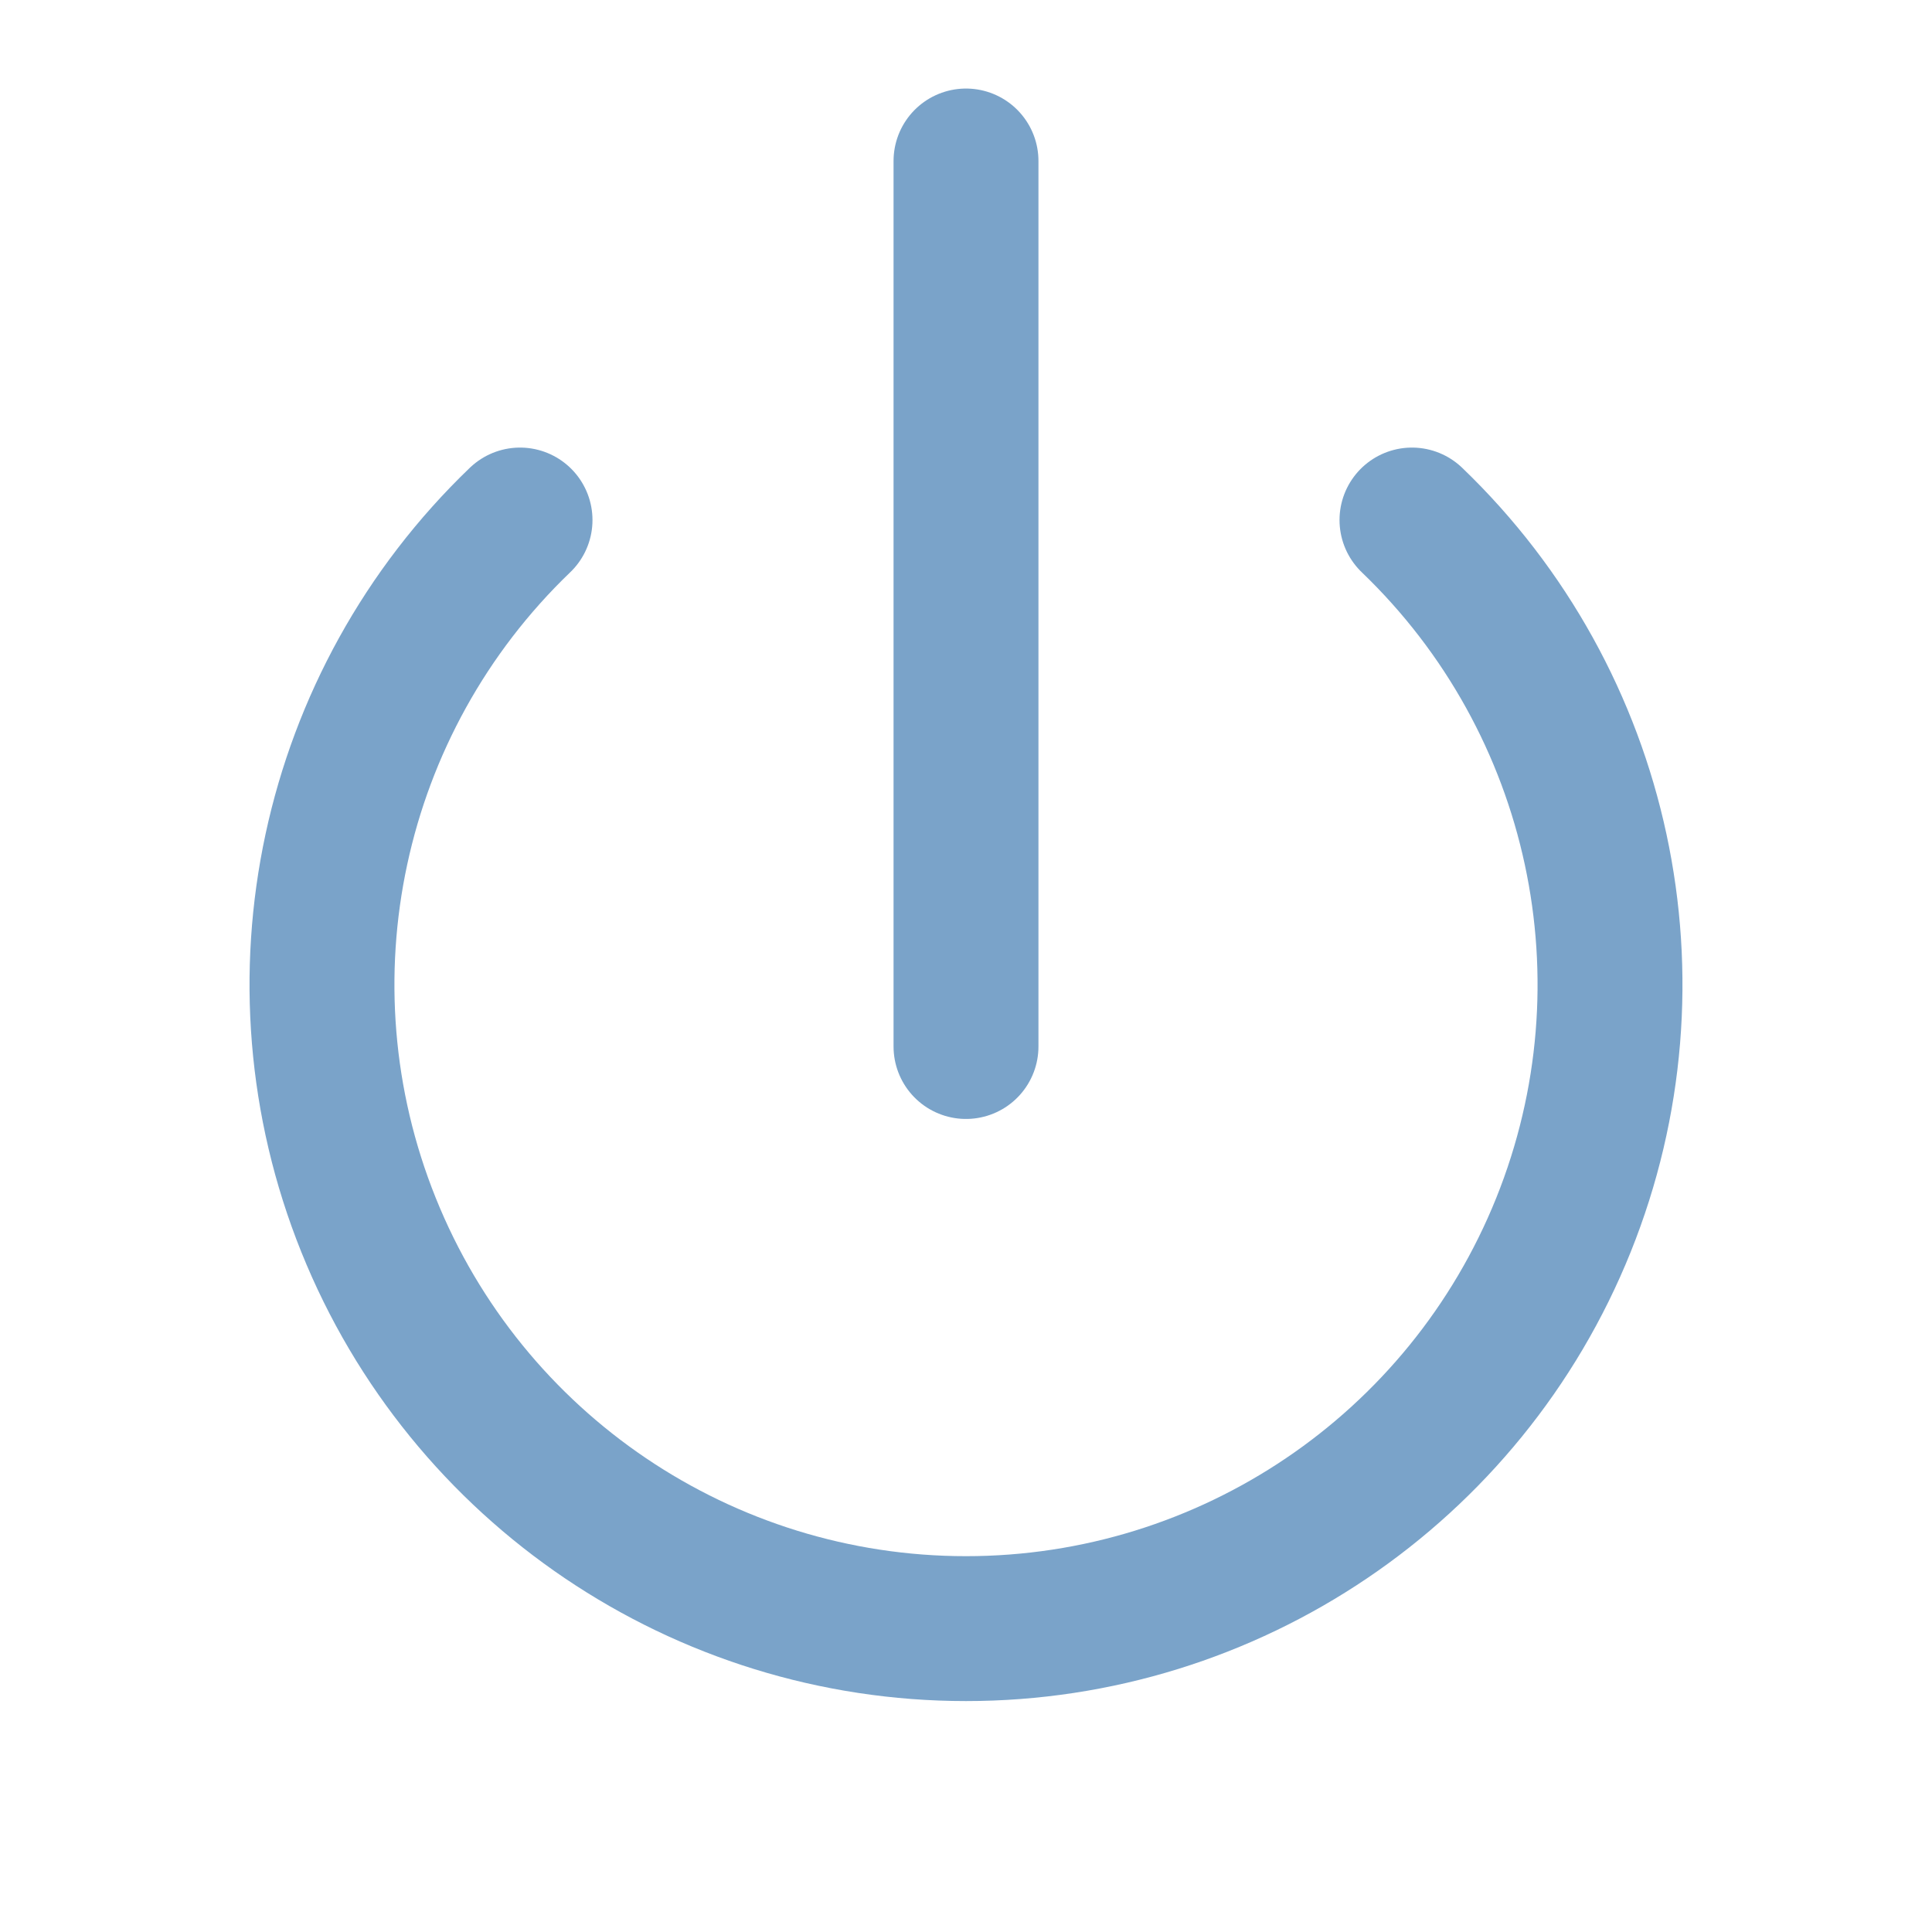
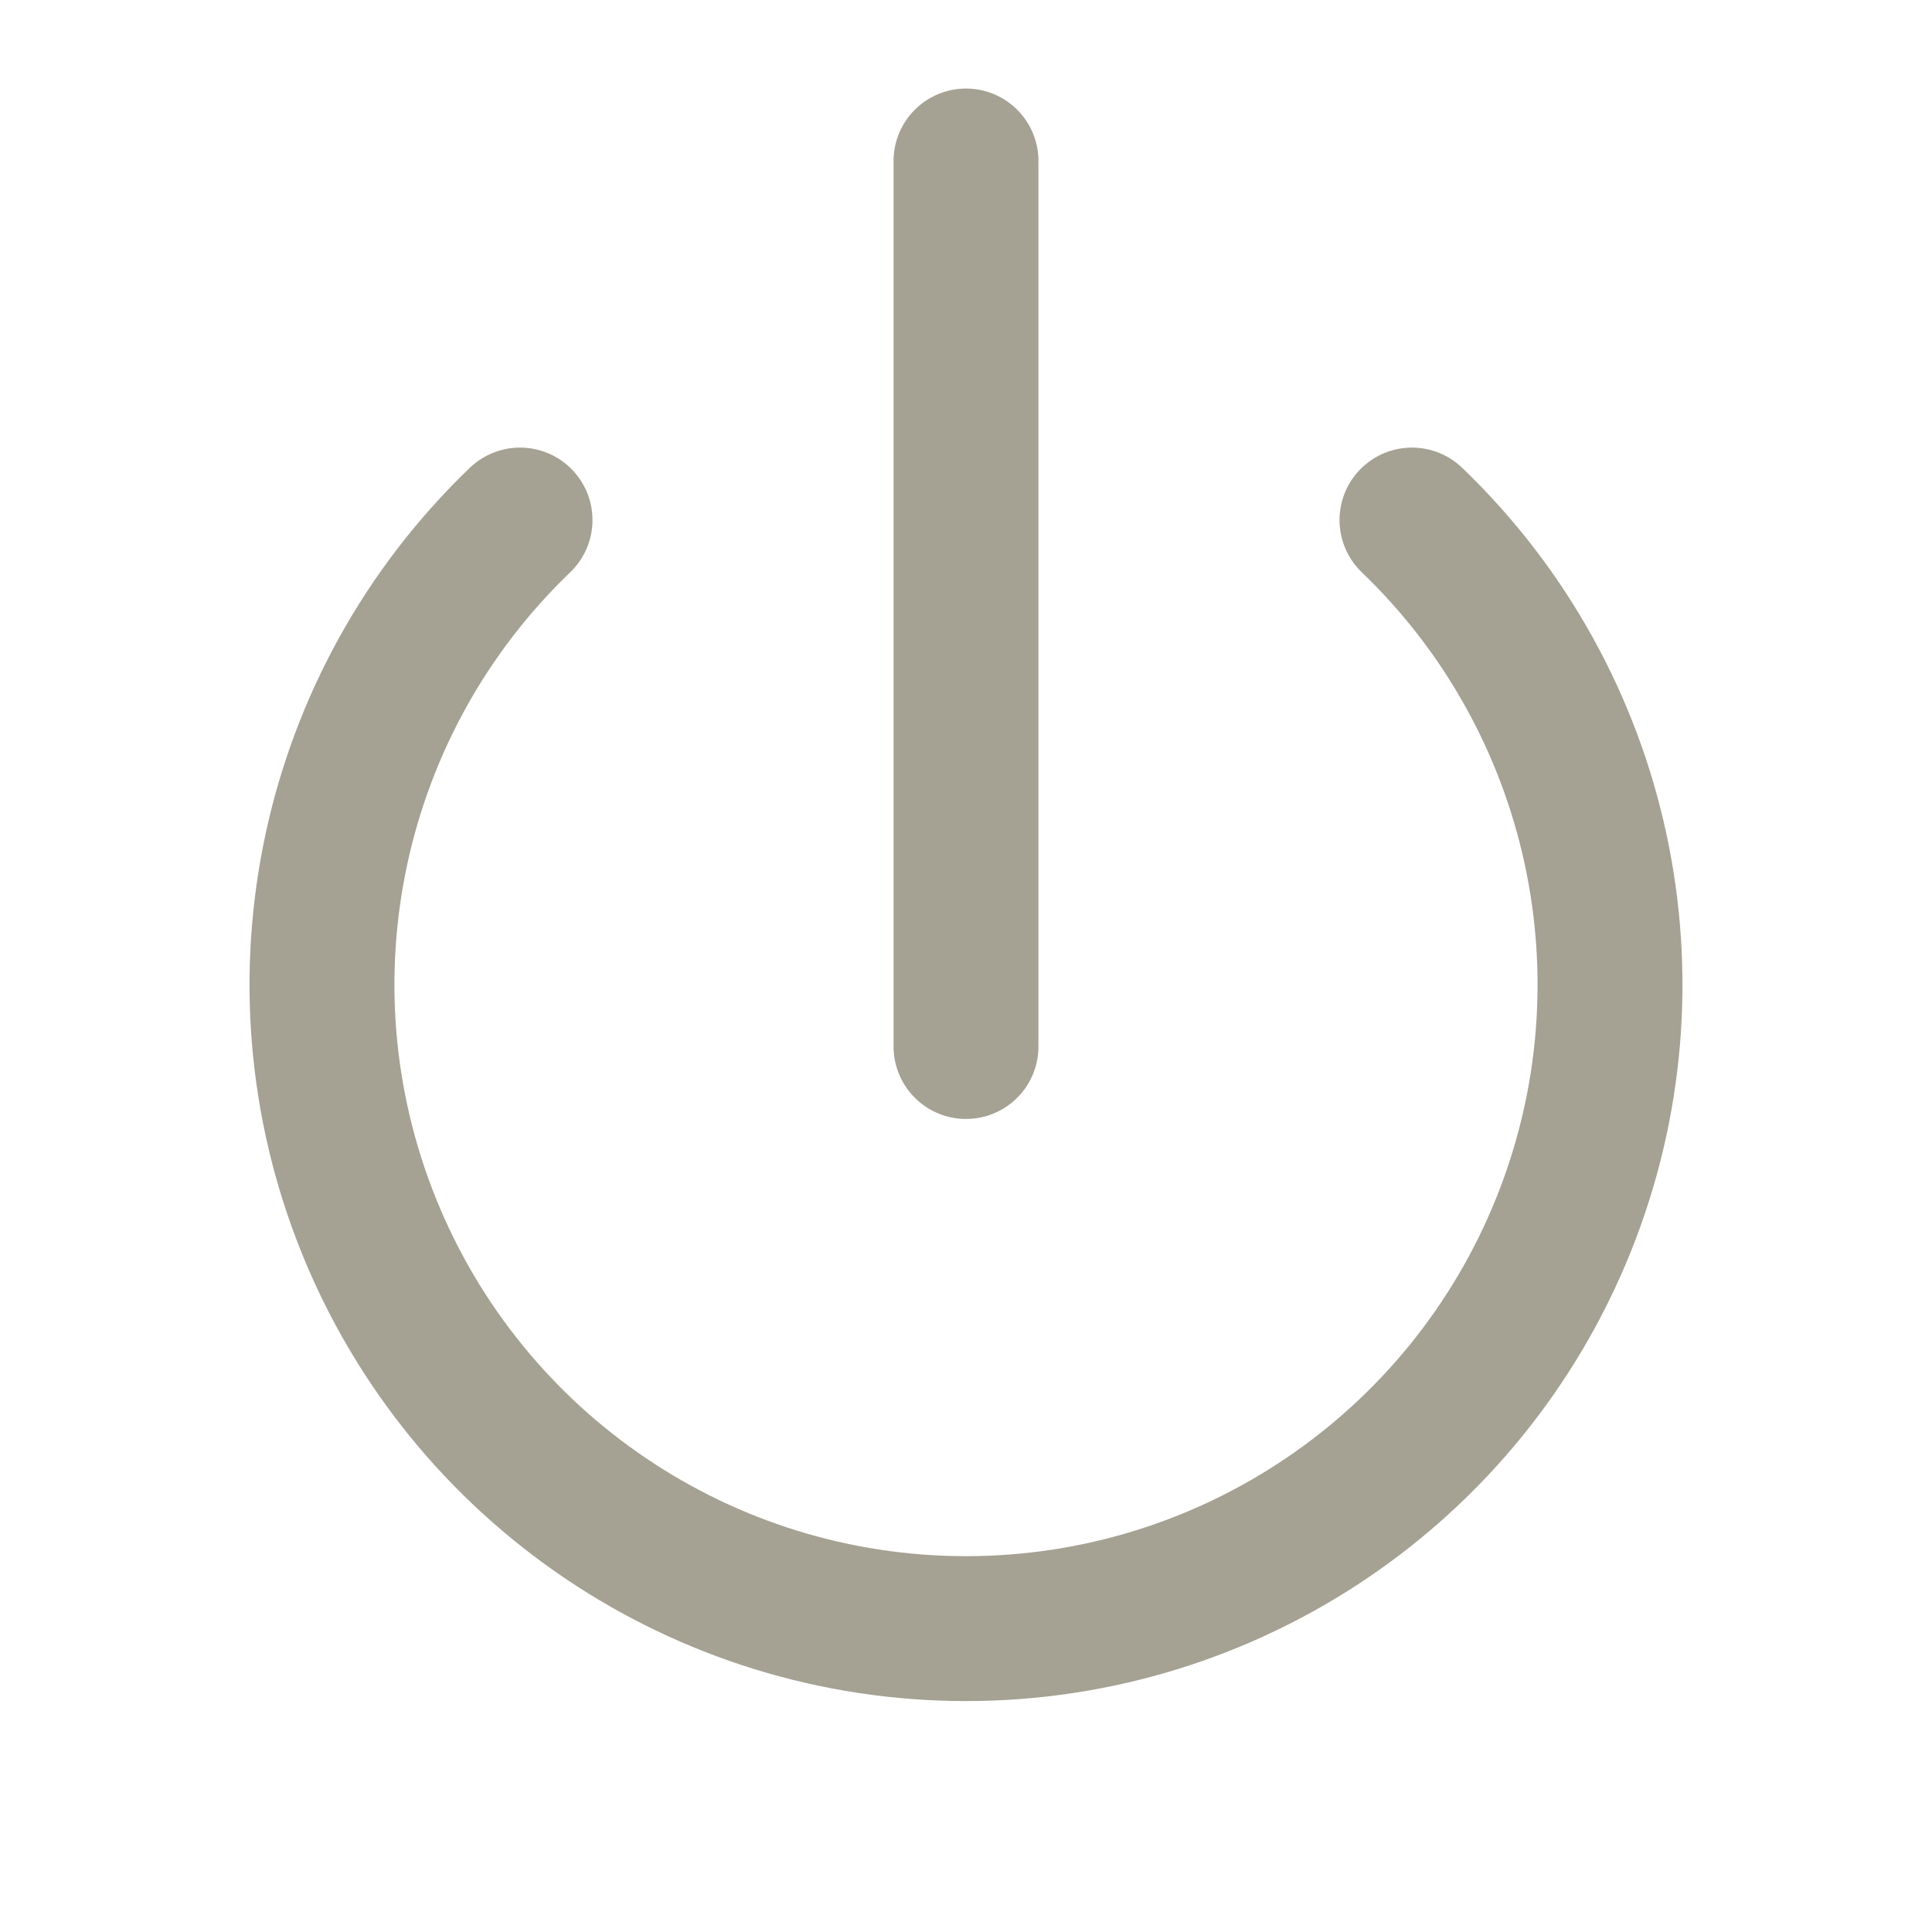
- <svg xmlns="http://www.w3.org/2000/svg" viewBox="0 0 24 24" fill="none" stroke="#7AA3C9" stroke-width="1.8" stroke-linecap="round" stroke-linejoin="round">
+ <svg xmlns="http://www.w3.org/2000/svg" viewBox="0 0 24 24" fill="none" stroke="#A5A193" stroke-width="1.8" stroke-linecap="round" stroke-linejoin="round">
  <path d="M6.46 6.46a8 8 0 1 0 11.08 0" />
  <line x1="12" y1="2" x2="12" y2="13" />
</svg>
